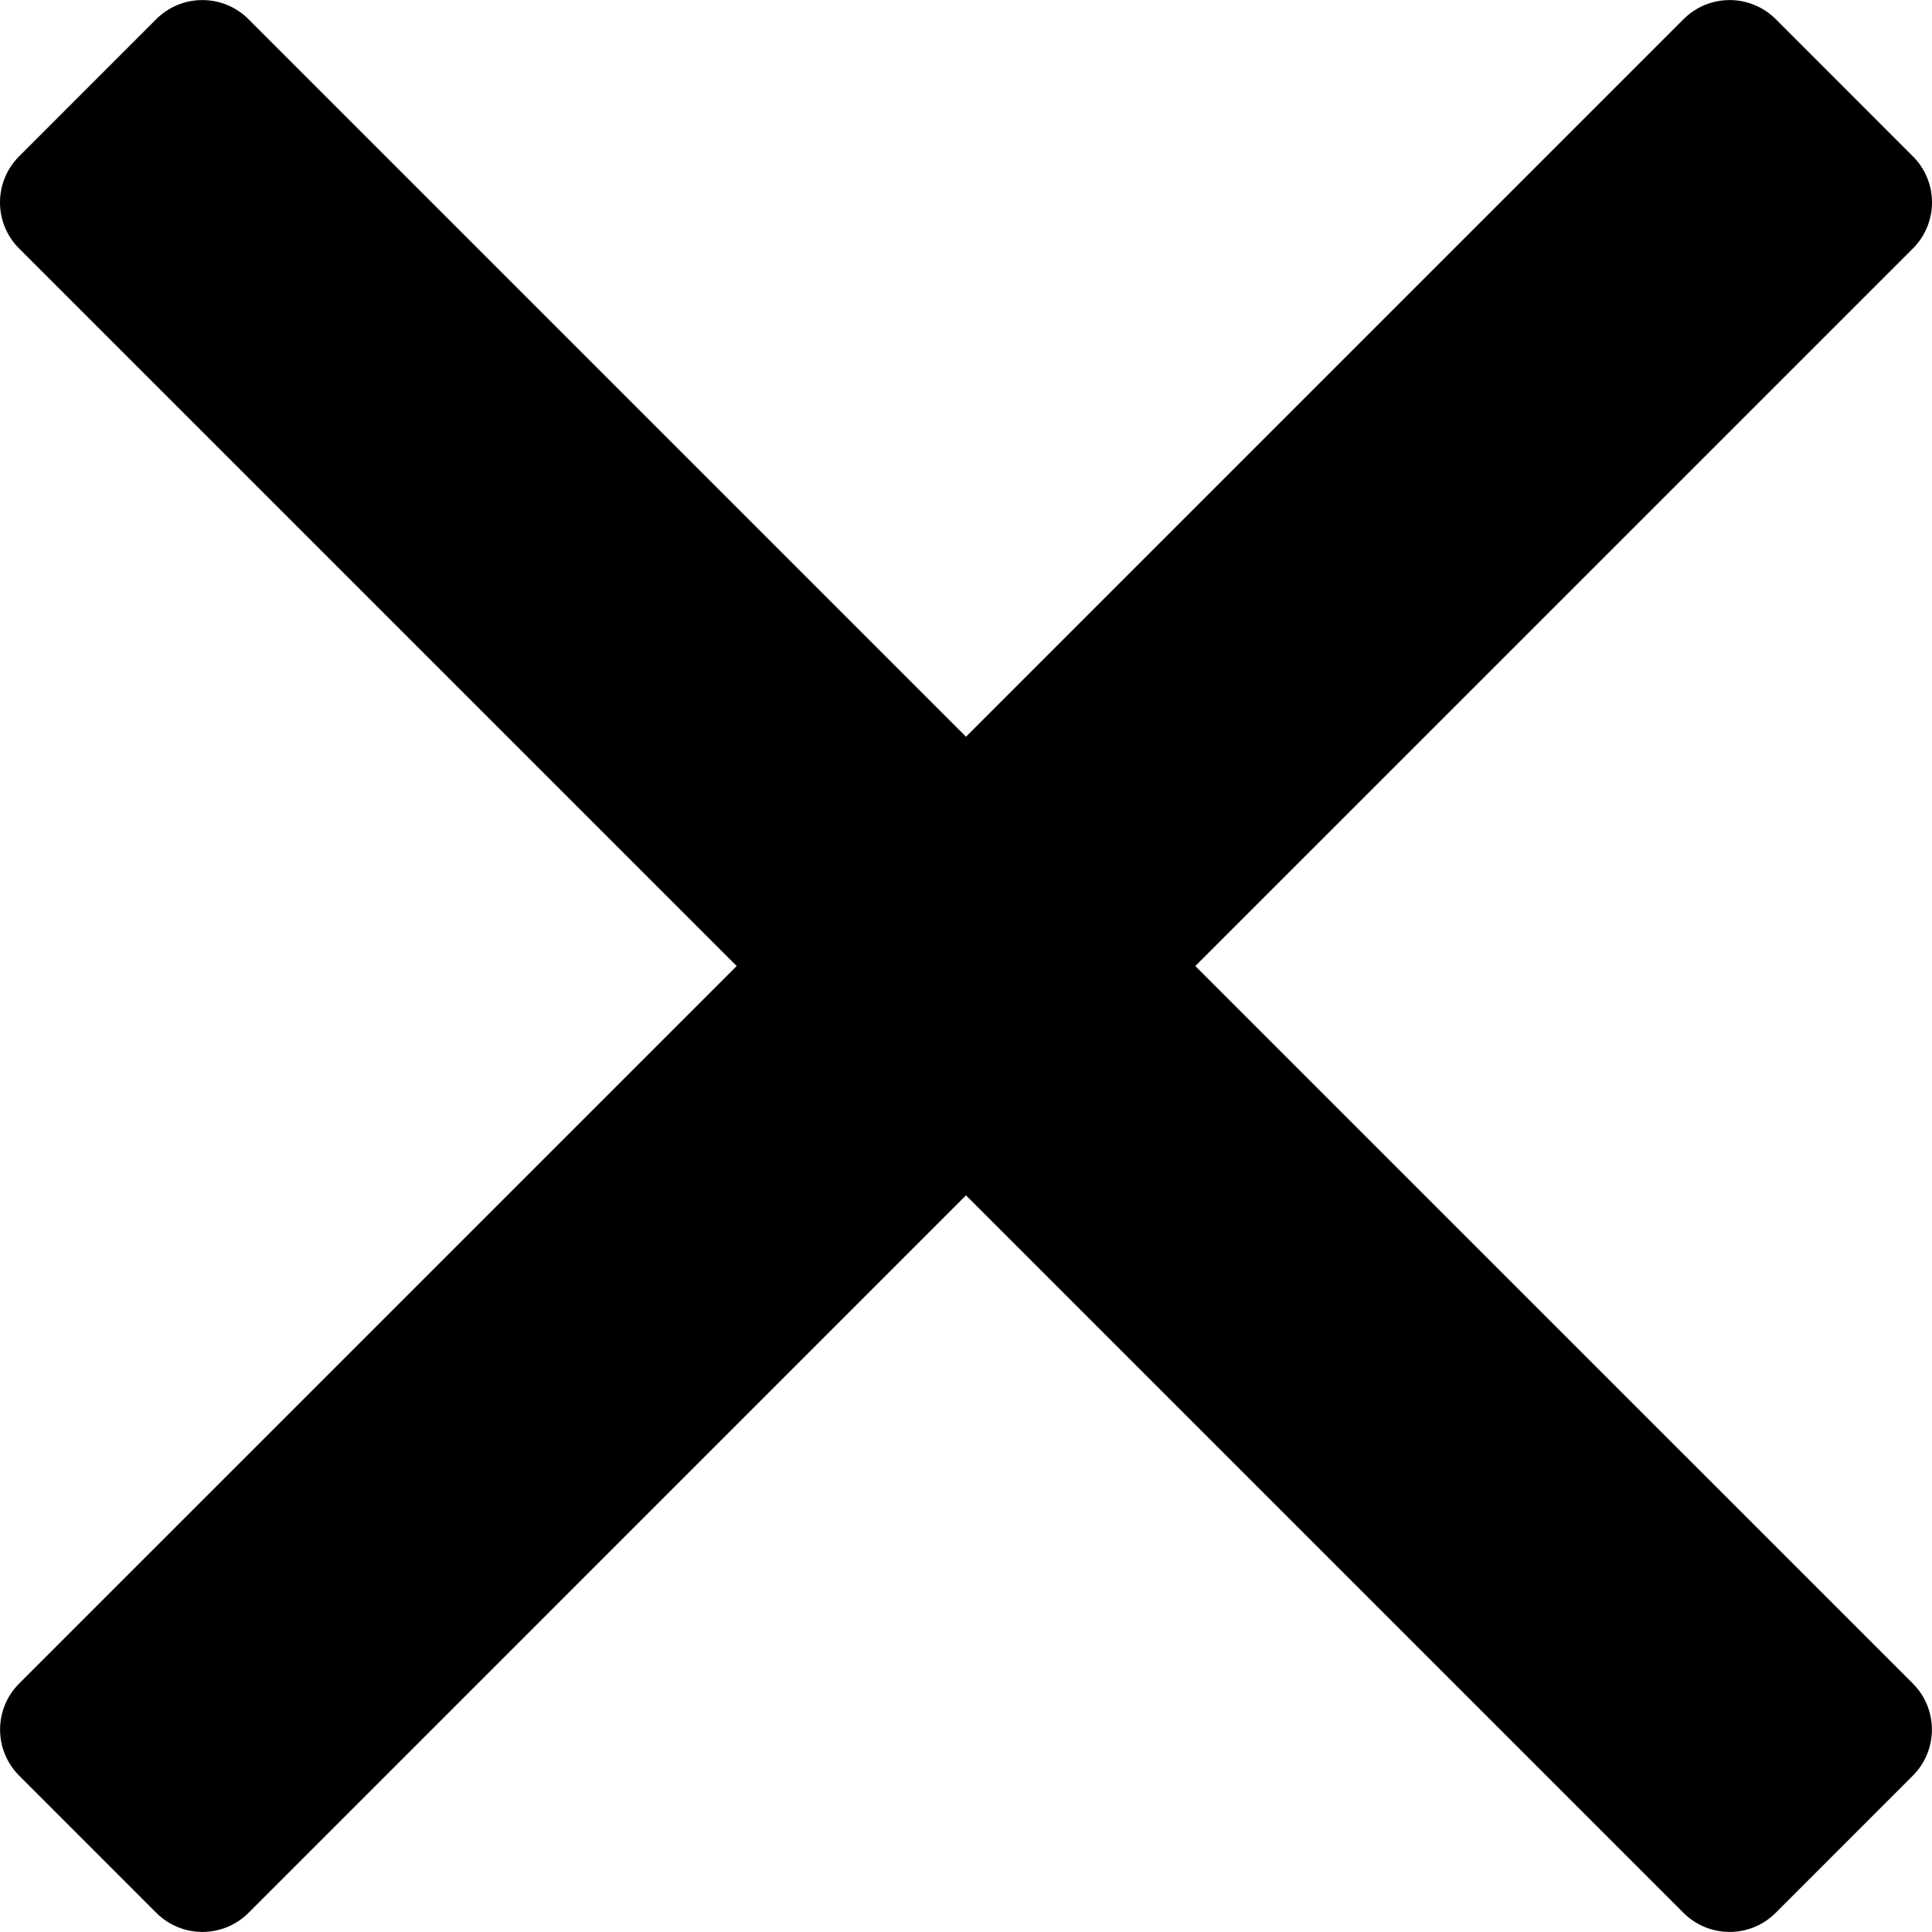
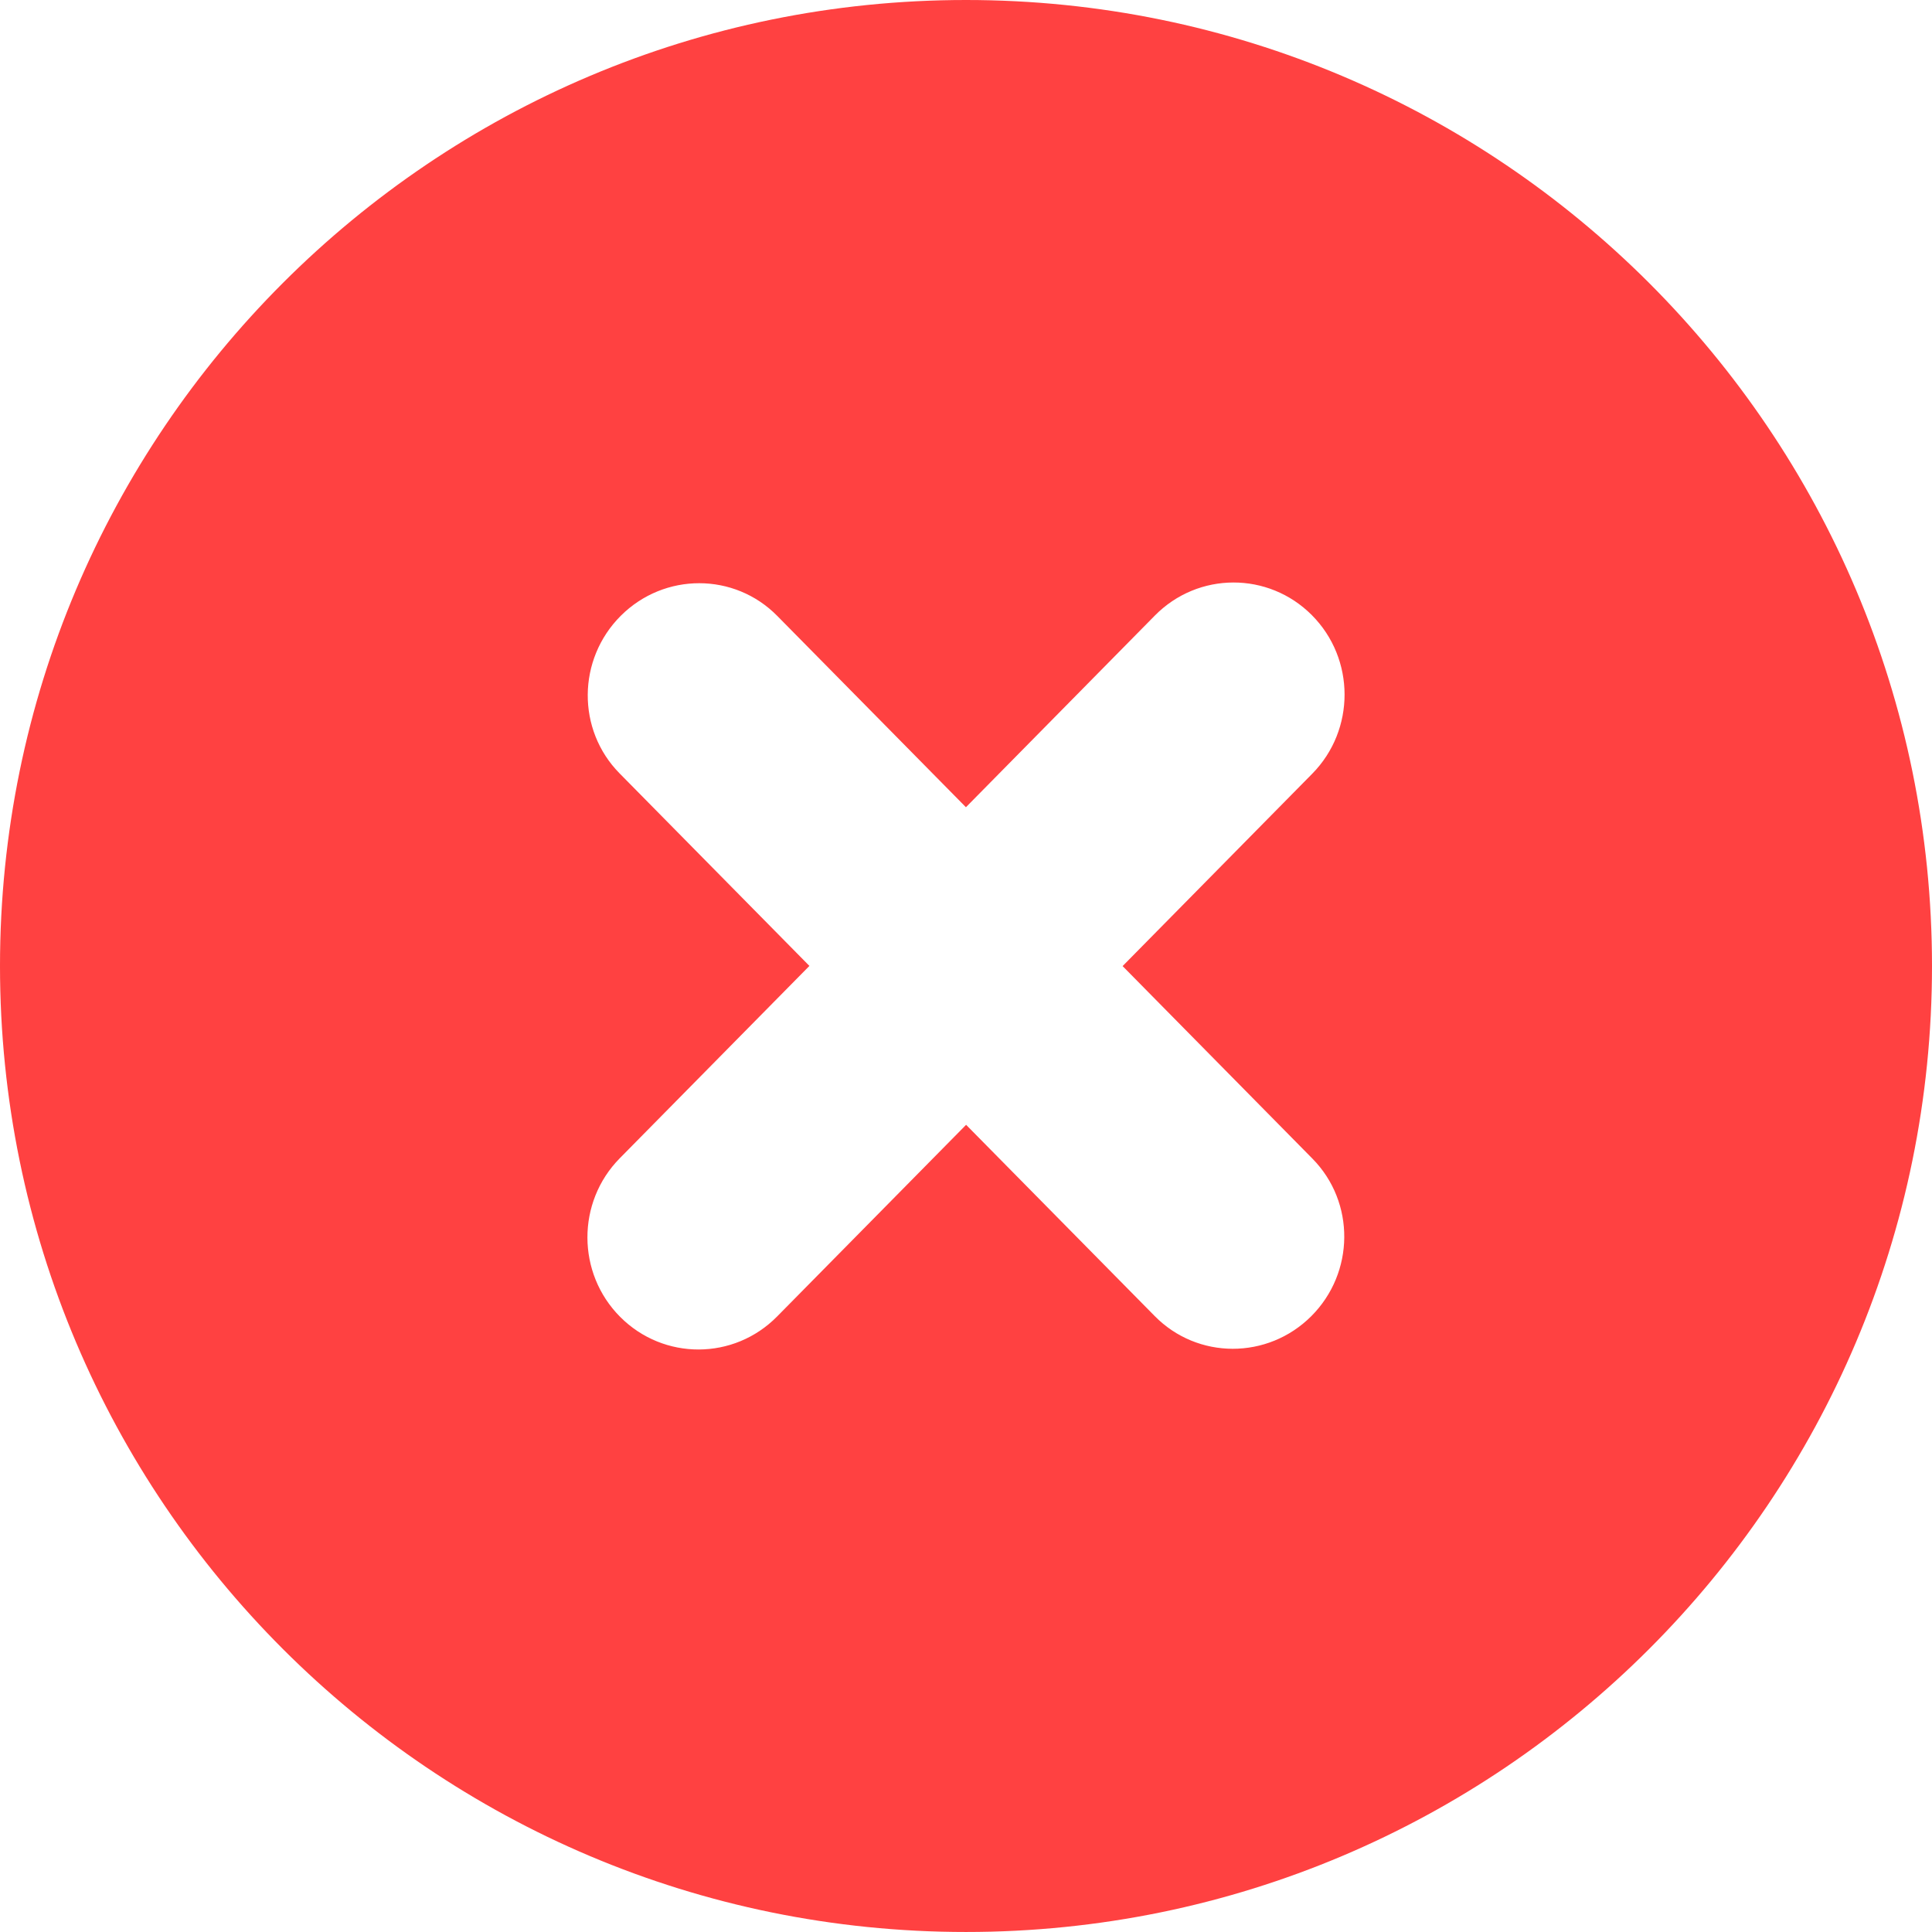
- <svg xmlns="http://www.w3.org/2000/svg" fill="#000000" height="800px" width="800px" version="1.1" id="Capa_1" viewBox="0 0 460.775 460.775" xml:space="preserve">
-   <path d="M285.08,230.397L456.218,59.27c6.076-6.077,6.076-15.911,0-21.986L423.511,4.565c-2.913-2.911-6.866-4.55-10.992-4.55  c-4.127,0-8.08,1.639-10.993,4.55l-171.138,171.14L59.25,4.565c-2.913-2.911-6.866-4.55-10.993-4.55  c-4.126,0-8.08,1.639-10.992,4.55L4.558,37.284c-6.077,6.075-6.077,15.909,0,21.986l171.138,171.128L4.575,401.505  c-6.074,6.077-6.074,15.911,0,21.986l32.709,32.719c2.911,2.911,6.865,4.55,10.992,4.55c4.127,0,8.08-1.639,10.994-4.55  l171.117-171.12l171.118,171.12c2.913,2.911,6.866,4.55,10.993,4.55c4.128,0,8.081-1.639,10.992-4.55l32.709-32.719  c6.074-6.075,6.074-15.909,0-21.986L285.08,230.397z" />
+ <svg xmlns="http://www.w3.org/2000/svg" version="1.1" id="Layer_1" x="0px" y="0px" width="122.879px" height="122.879px" viewBox="0 0 122.879 122.879" enable-background="new 0 0 122.879 122.879" xml:space="preserve">
+   <g>
+     <path fill-rule="evenodd" clip-rule="evenodd" fill="#FF4141" d="M61.44,0c33.933,0,61.439,27.507,61.439,61.439 s-27.506,61.439-61.439,61.439C27.507,122.879,0,95.372,0,61.439S27.507,0,61.44,0L61.44,0z M73.451,39.151 c2.75-2.793,7.221-2.805,9.986-0.027c2.764,2.776,2.775,7.292,0.027,10.083L71.4,61.445l12.076,12.249 c2.729,2.77,2.689,7.257-0.08,10.022c-2.773,2.765-7.23,2.758-9.955-0.013L61.446,71.54L49.428,83.728 c-2.75,2.793-7.22,2.805-9.986,0.027c-2.763-2.776-2.776-7.293-0.027-10.084L51.48,61.434L39.403,49.185 c-2.728-2.769-2.689-7.256,0.082-10.022c2.772-2.765,7.229-2.758,9.953,0.013l11.997,12.165L73.451,39.151L73.451,39.151z" />
+   </g>
</svg>
